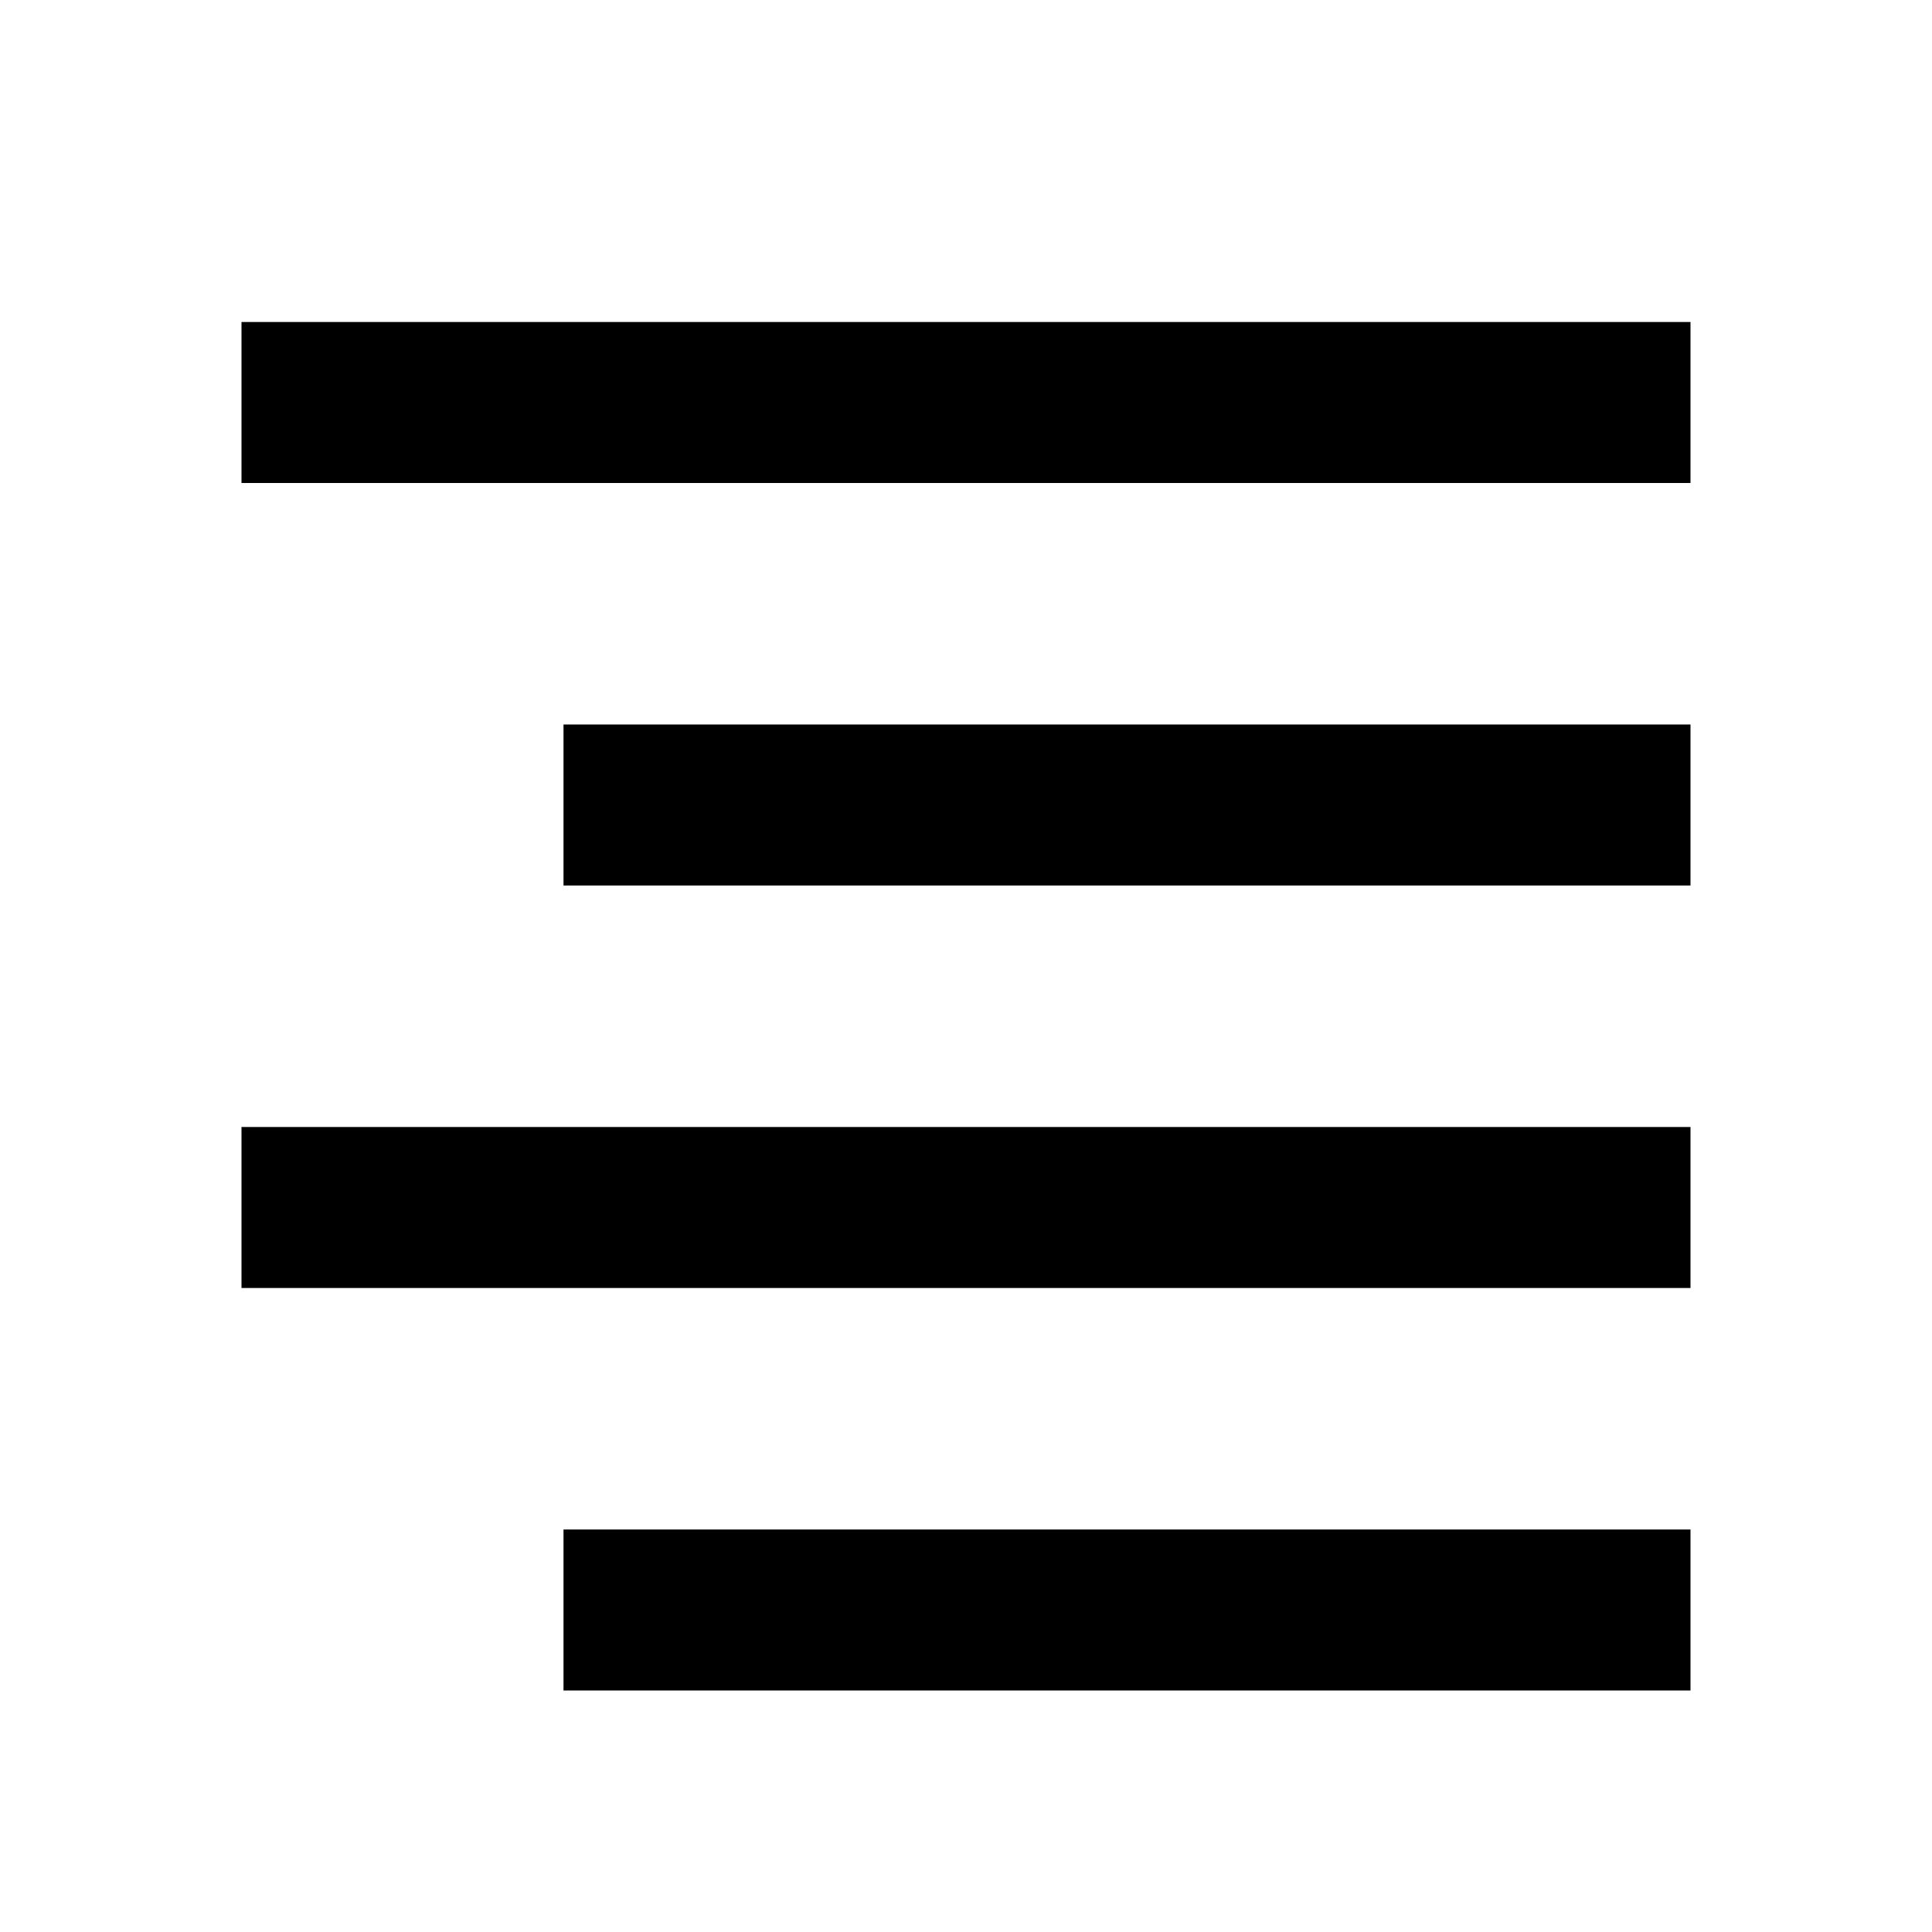
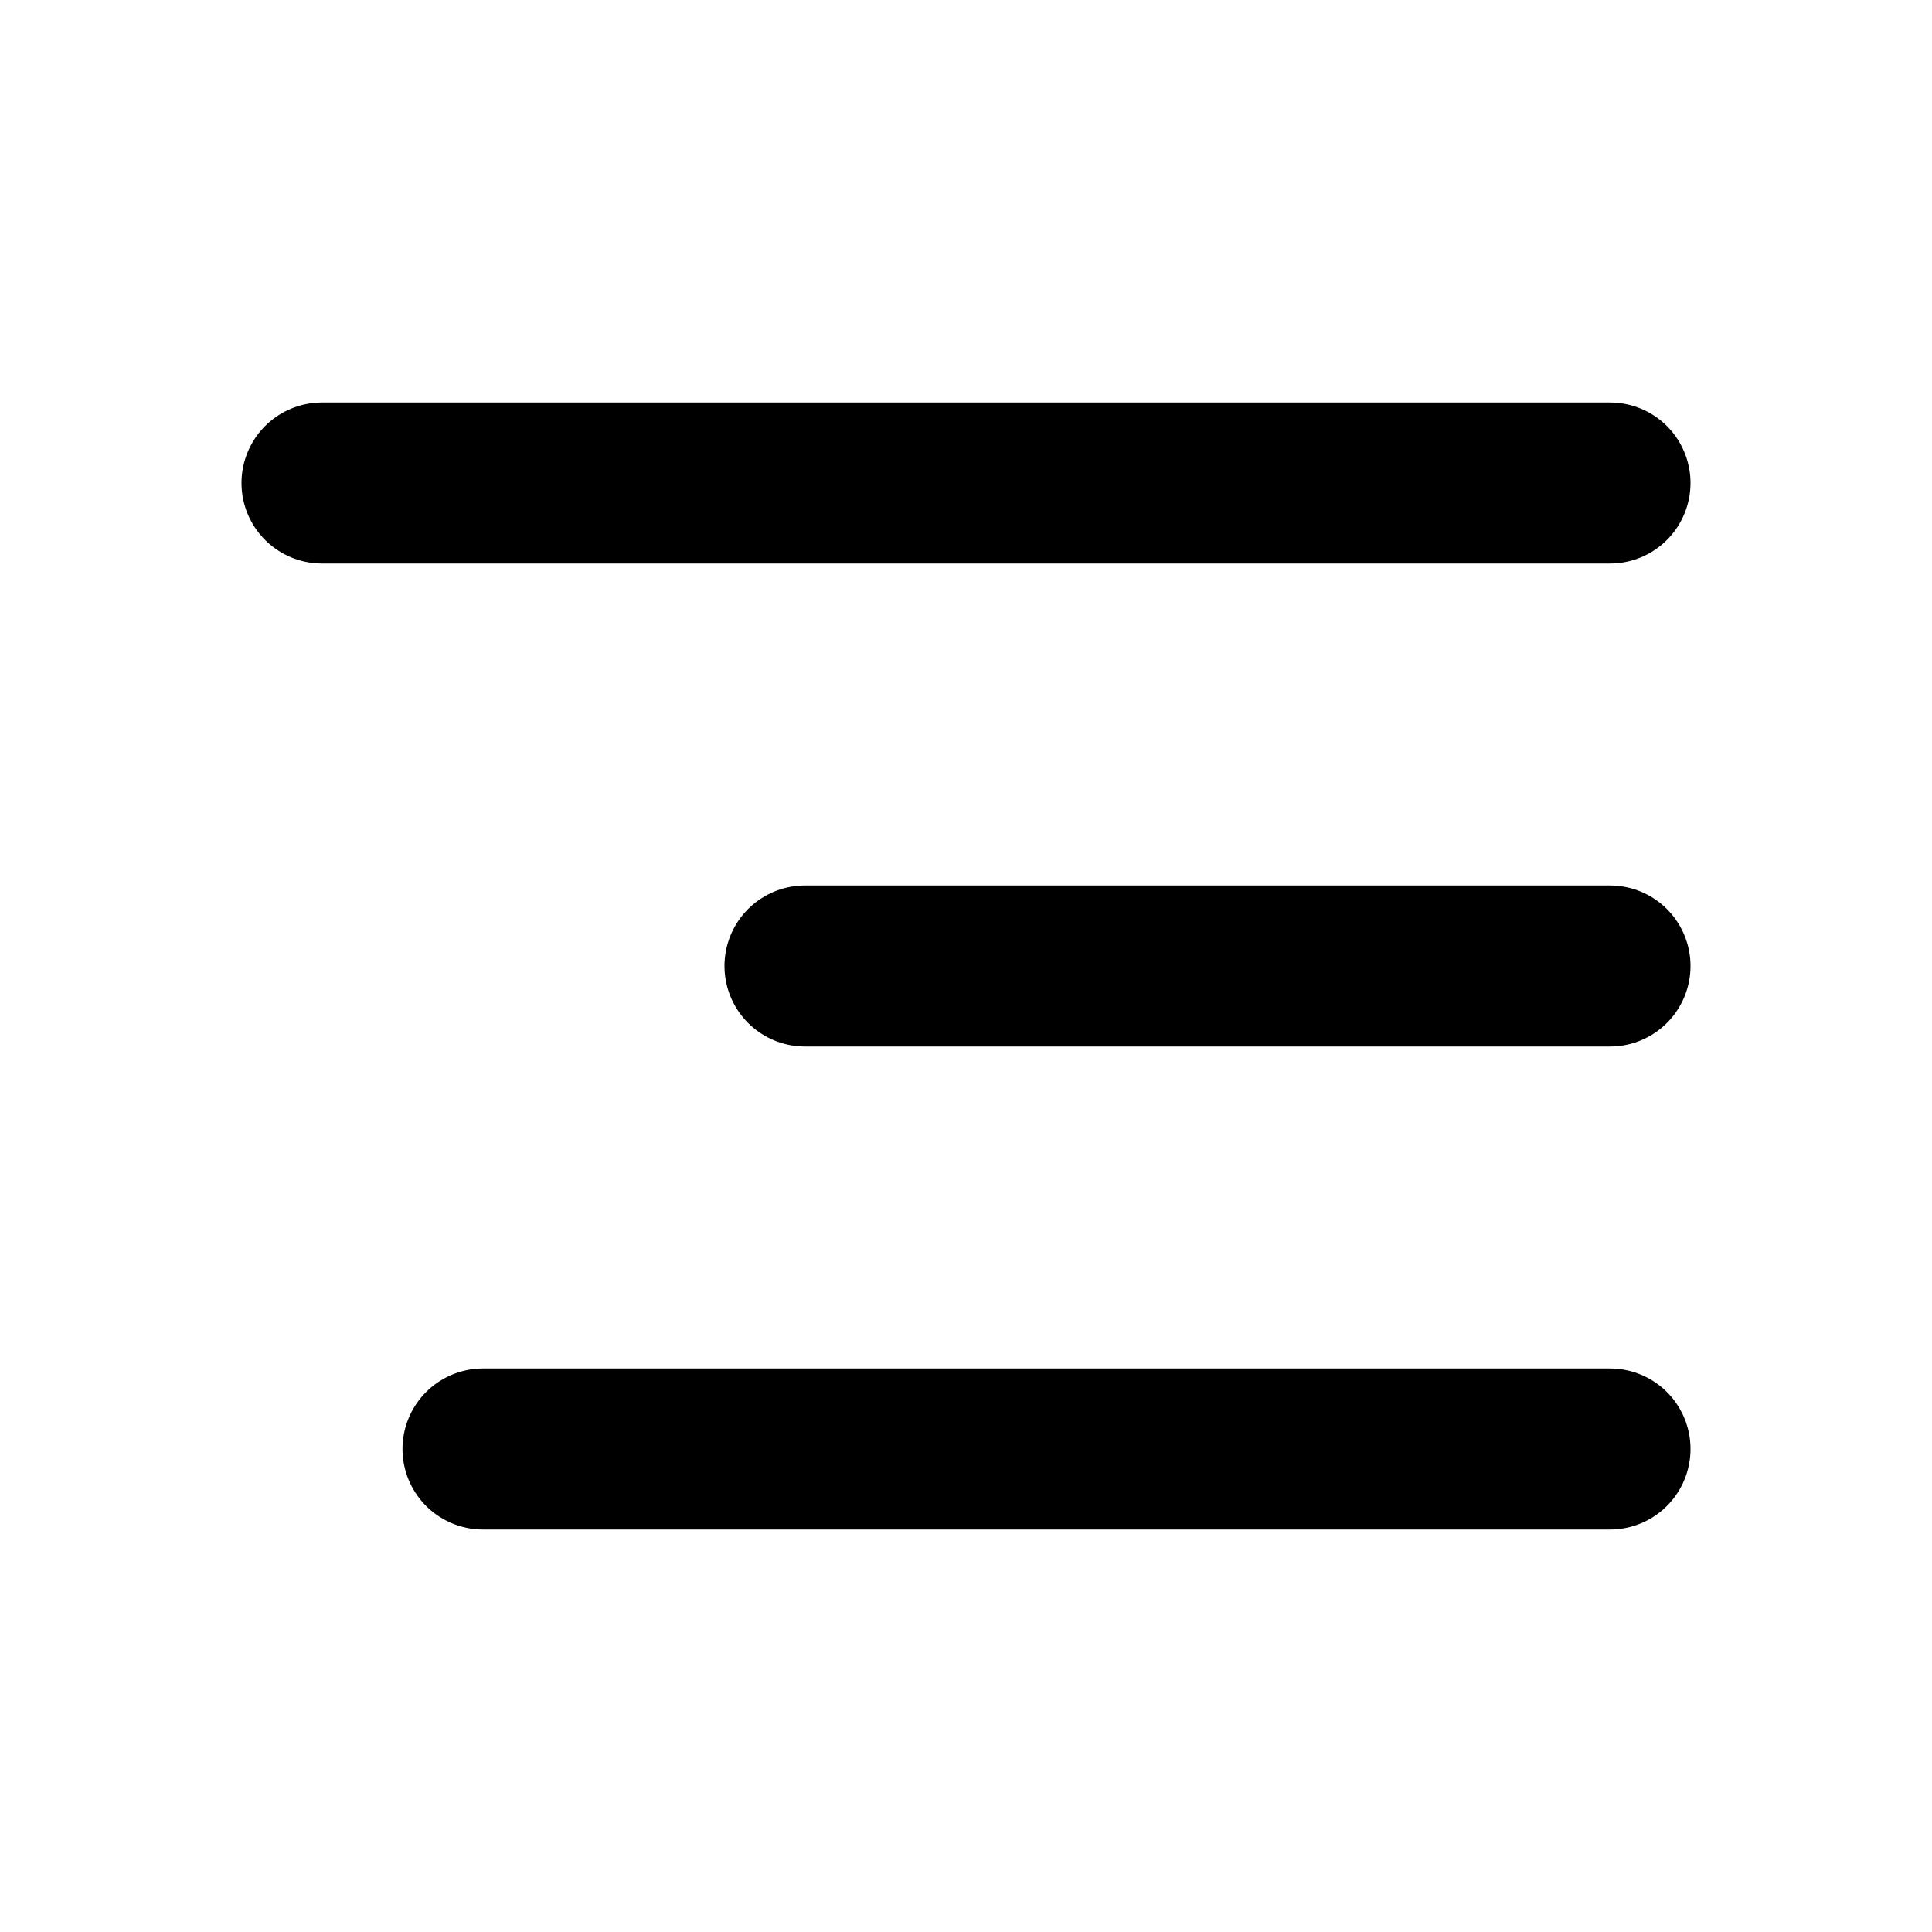
- <svg xmlns="http://www.w3.org/2000/svg" viewBox="0 0 24 24" fill="currentColor" aria-hidden="true" data-slot="icon">
-   <path d="M3 4H21V6H3V4ZM7 19H21V21H7V19ZM3 14H21V16H3V14ZM7 9H21V11H7V9Z" />
+ <svg xmlns="http://www.w3.org/2000/svg" viewBox="0 0 24 24" fill="none" stroke="currentColor" stroke-width="2" stroke-linecap="round" stroke-linejoin="round">
+   <path d="M4 6l16 0" />
+   <path d="M10 12l10 0" />
+   <path d="M6 18l14 0" />
</svg>
